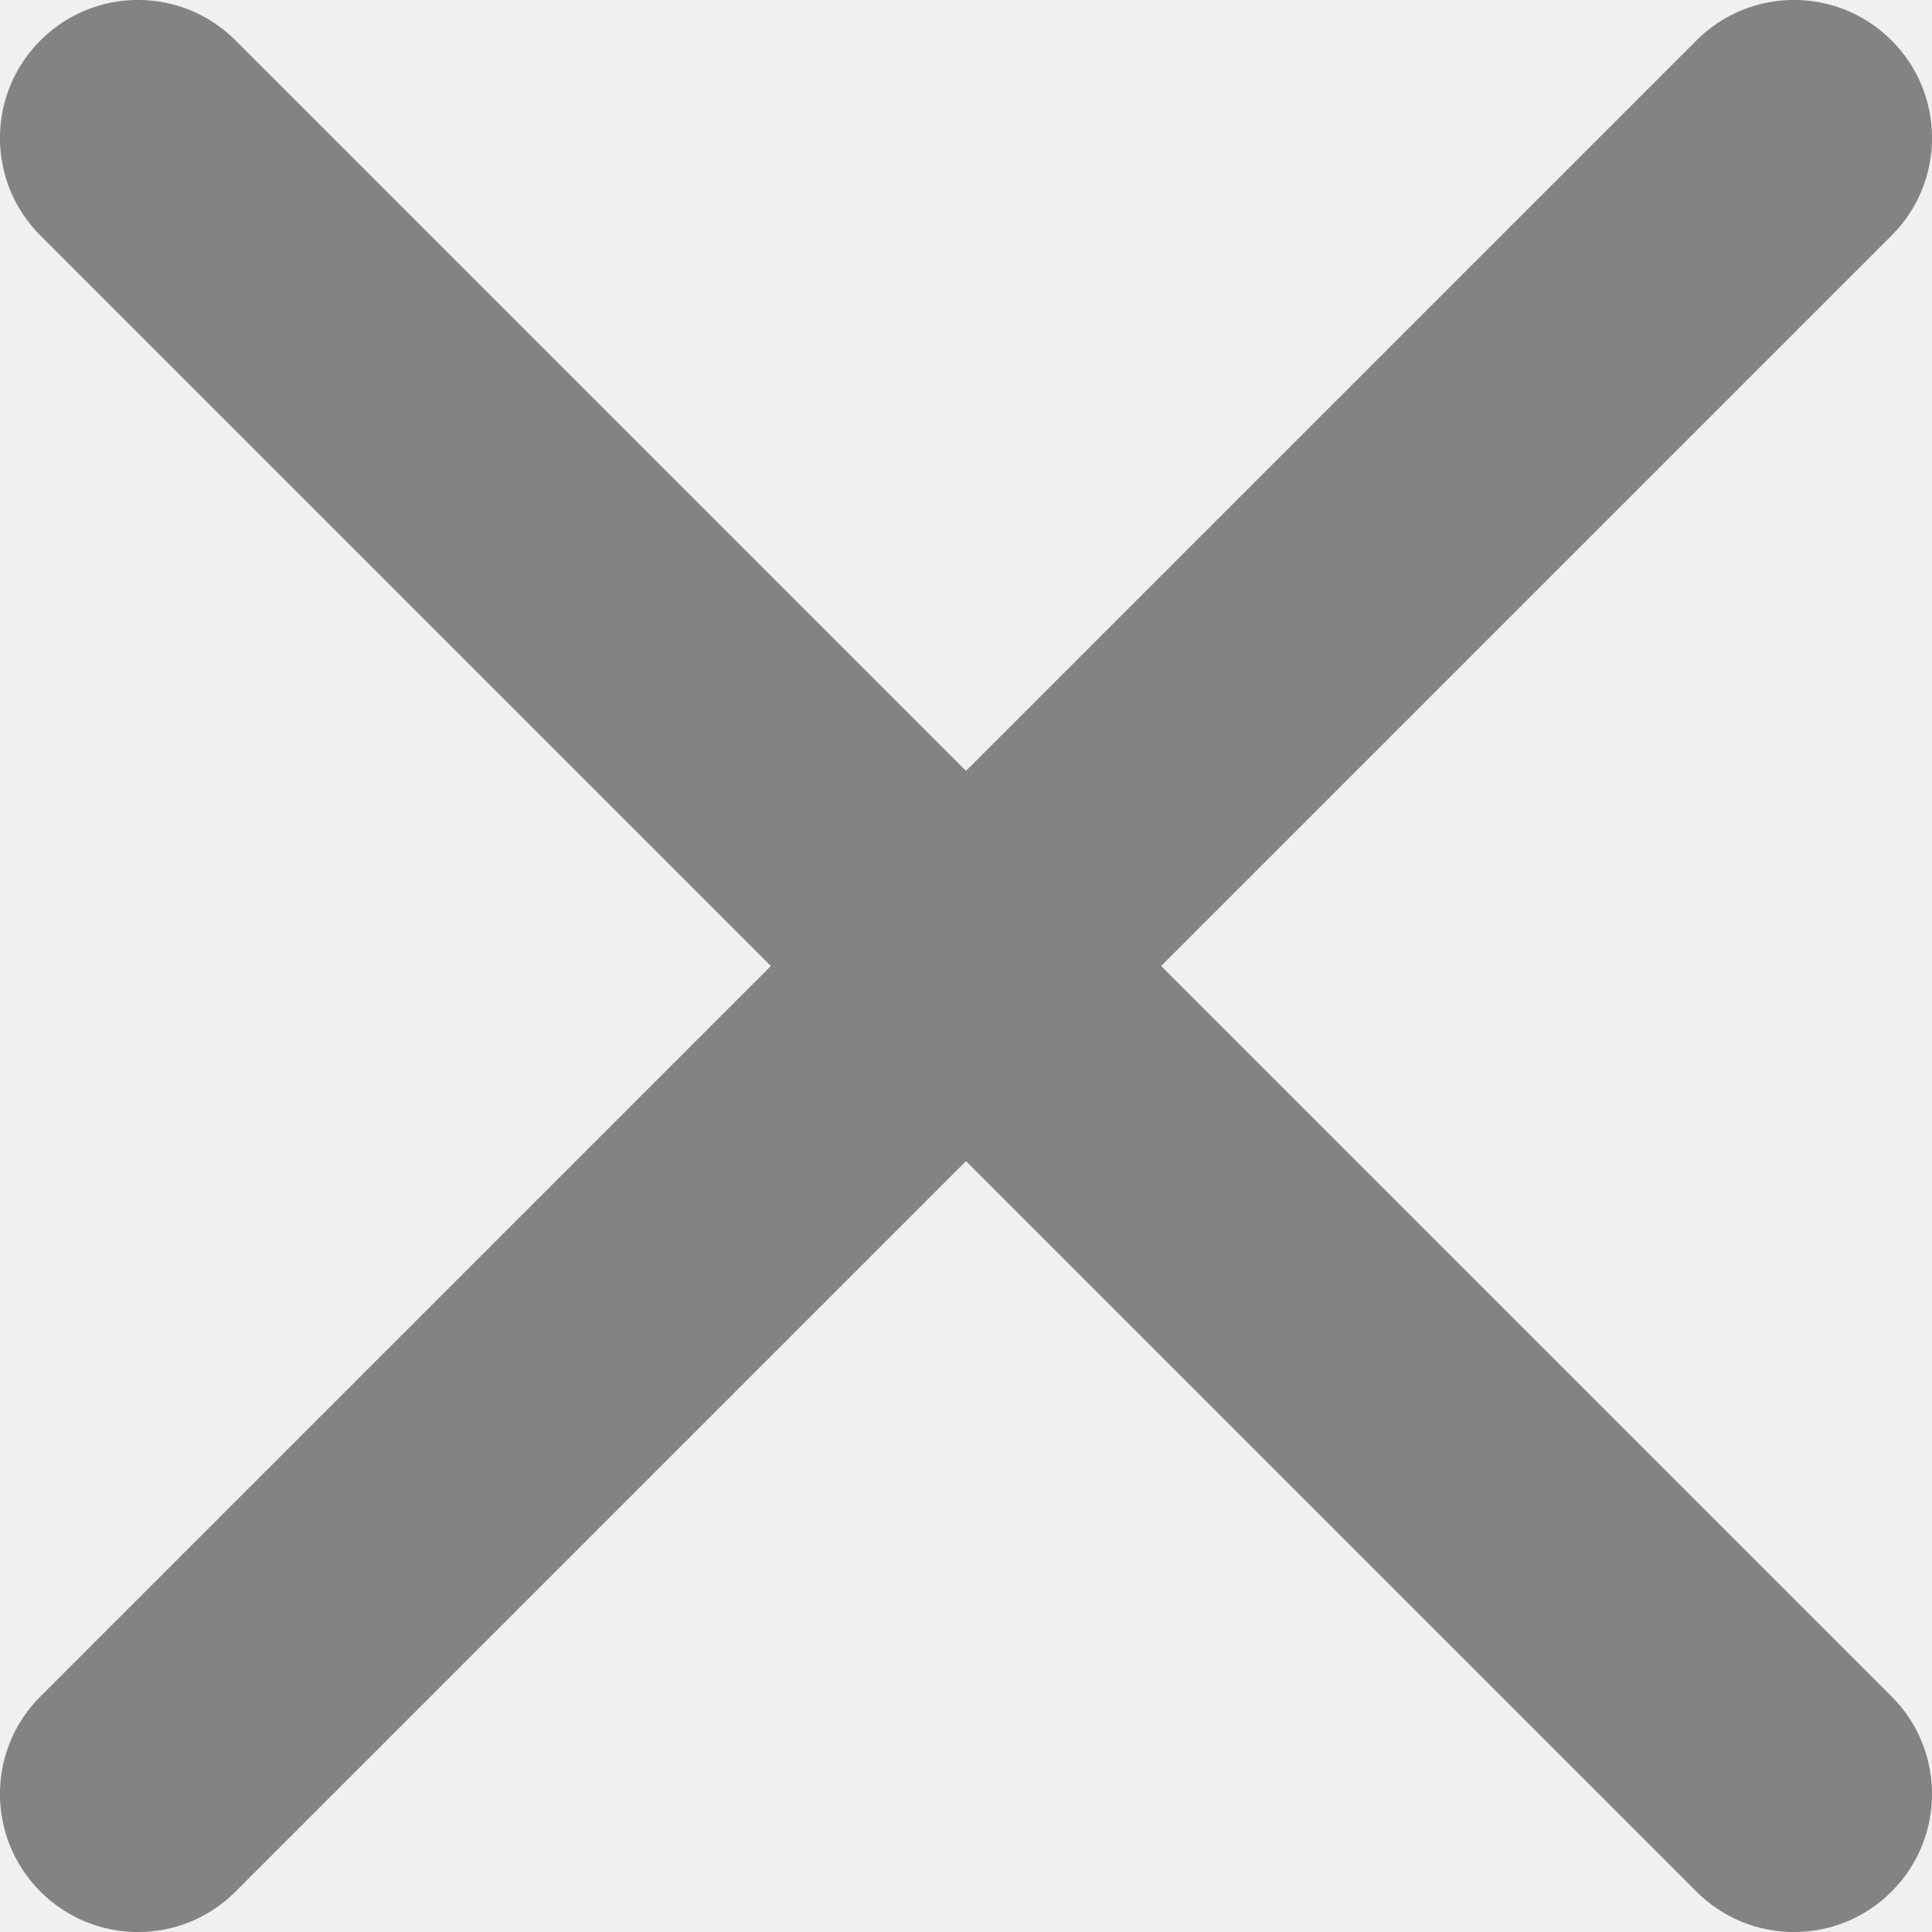
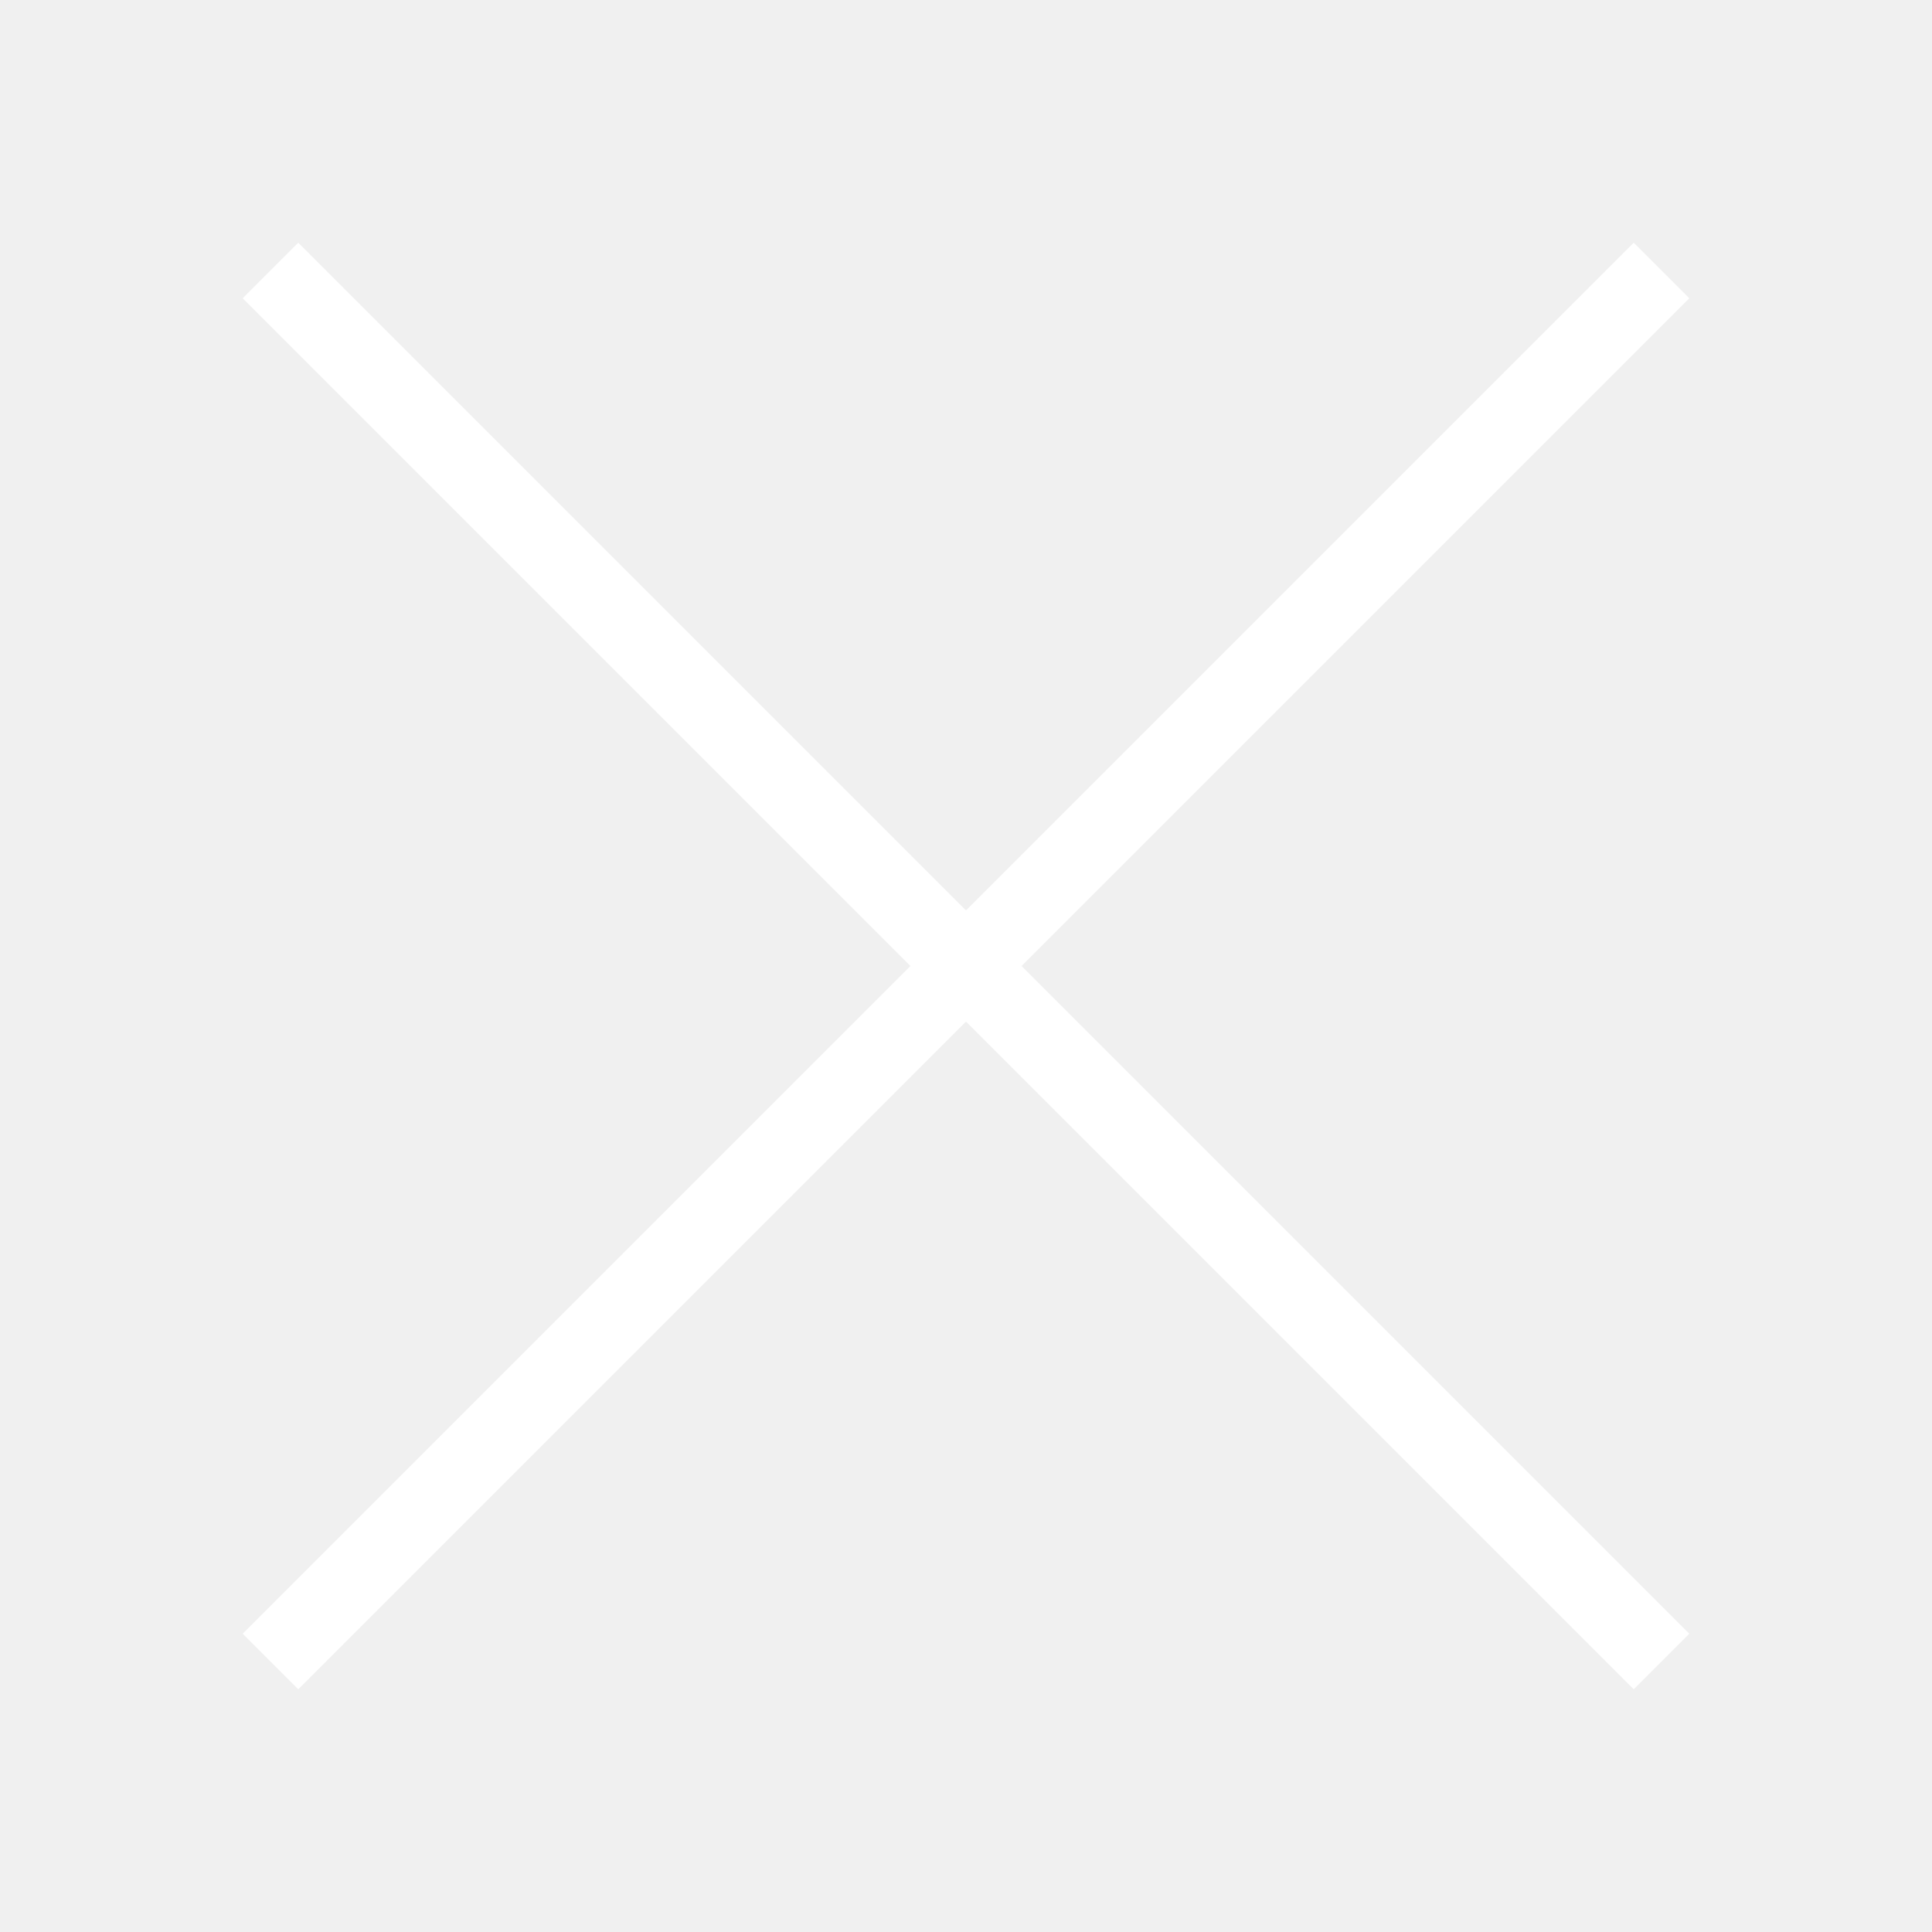
- <svg xmlns="http://www.w3.org/2000/svg" width="14" height="14" viewBox="0 0 14 14" fill="none">
-   <path fill-rule="evenodd" clip-rule="evenodd" d="M0.293 0.293C0.683 -0.098 1.317 -0.098 1.707 0.293L7 5.586L12.293 0.293C12.683 -0.098 13.317 -0.098 13.707 0.293C14.098 0.683 14.098 1.317 13.707 1.707L8.414 7L13.707 12.293C14.098 12.683 14.098 13.317 13.707 13.707C13.317 14.098 12.683 14.098 12.293 13.707L7 8.414L1.707 13.707C1.317 14.098 0.683 14.098 0.293 13.707C-0.098 13.317 -0.098 12.683 0.293 12.293L5.586 7L0.293 1.707C-0.098 1.317 -0.098 0.683 0.293 0.293Z" fill="#838383" />
+ <svg xmlns="http://www.w3.org/2000/svg" viewBox="0,0,256,256" width="50px" height="50px">
+   <g fill="#ffffff" fill-rule="nonzero" stroke="none" stroke-width="2" stroke-linecap="butt" stroke-linejoin="miter" stroke-miterlimit="10" stroke-dasharray="" stroke-dashoffset="0" font-family="none" font-weight="none" font-size="none" text-anchor="none" style="mix-blend-mode: normal">
+     <g transform="scale(5.12,5.12)">
+       <path d="M7.719,6.281l-1.438,1.438l17.281,17.281l-17.281,17.281l1.438,1.438l17.281,-17.281l17.281,17.281l1.438,-1.438l-17.281,-17.281l17.281,-17.281l-1.438,-1.438l-17.281,17.281z" />
+     </g>
+   </g>
</svg>
